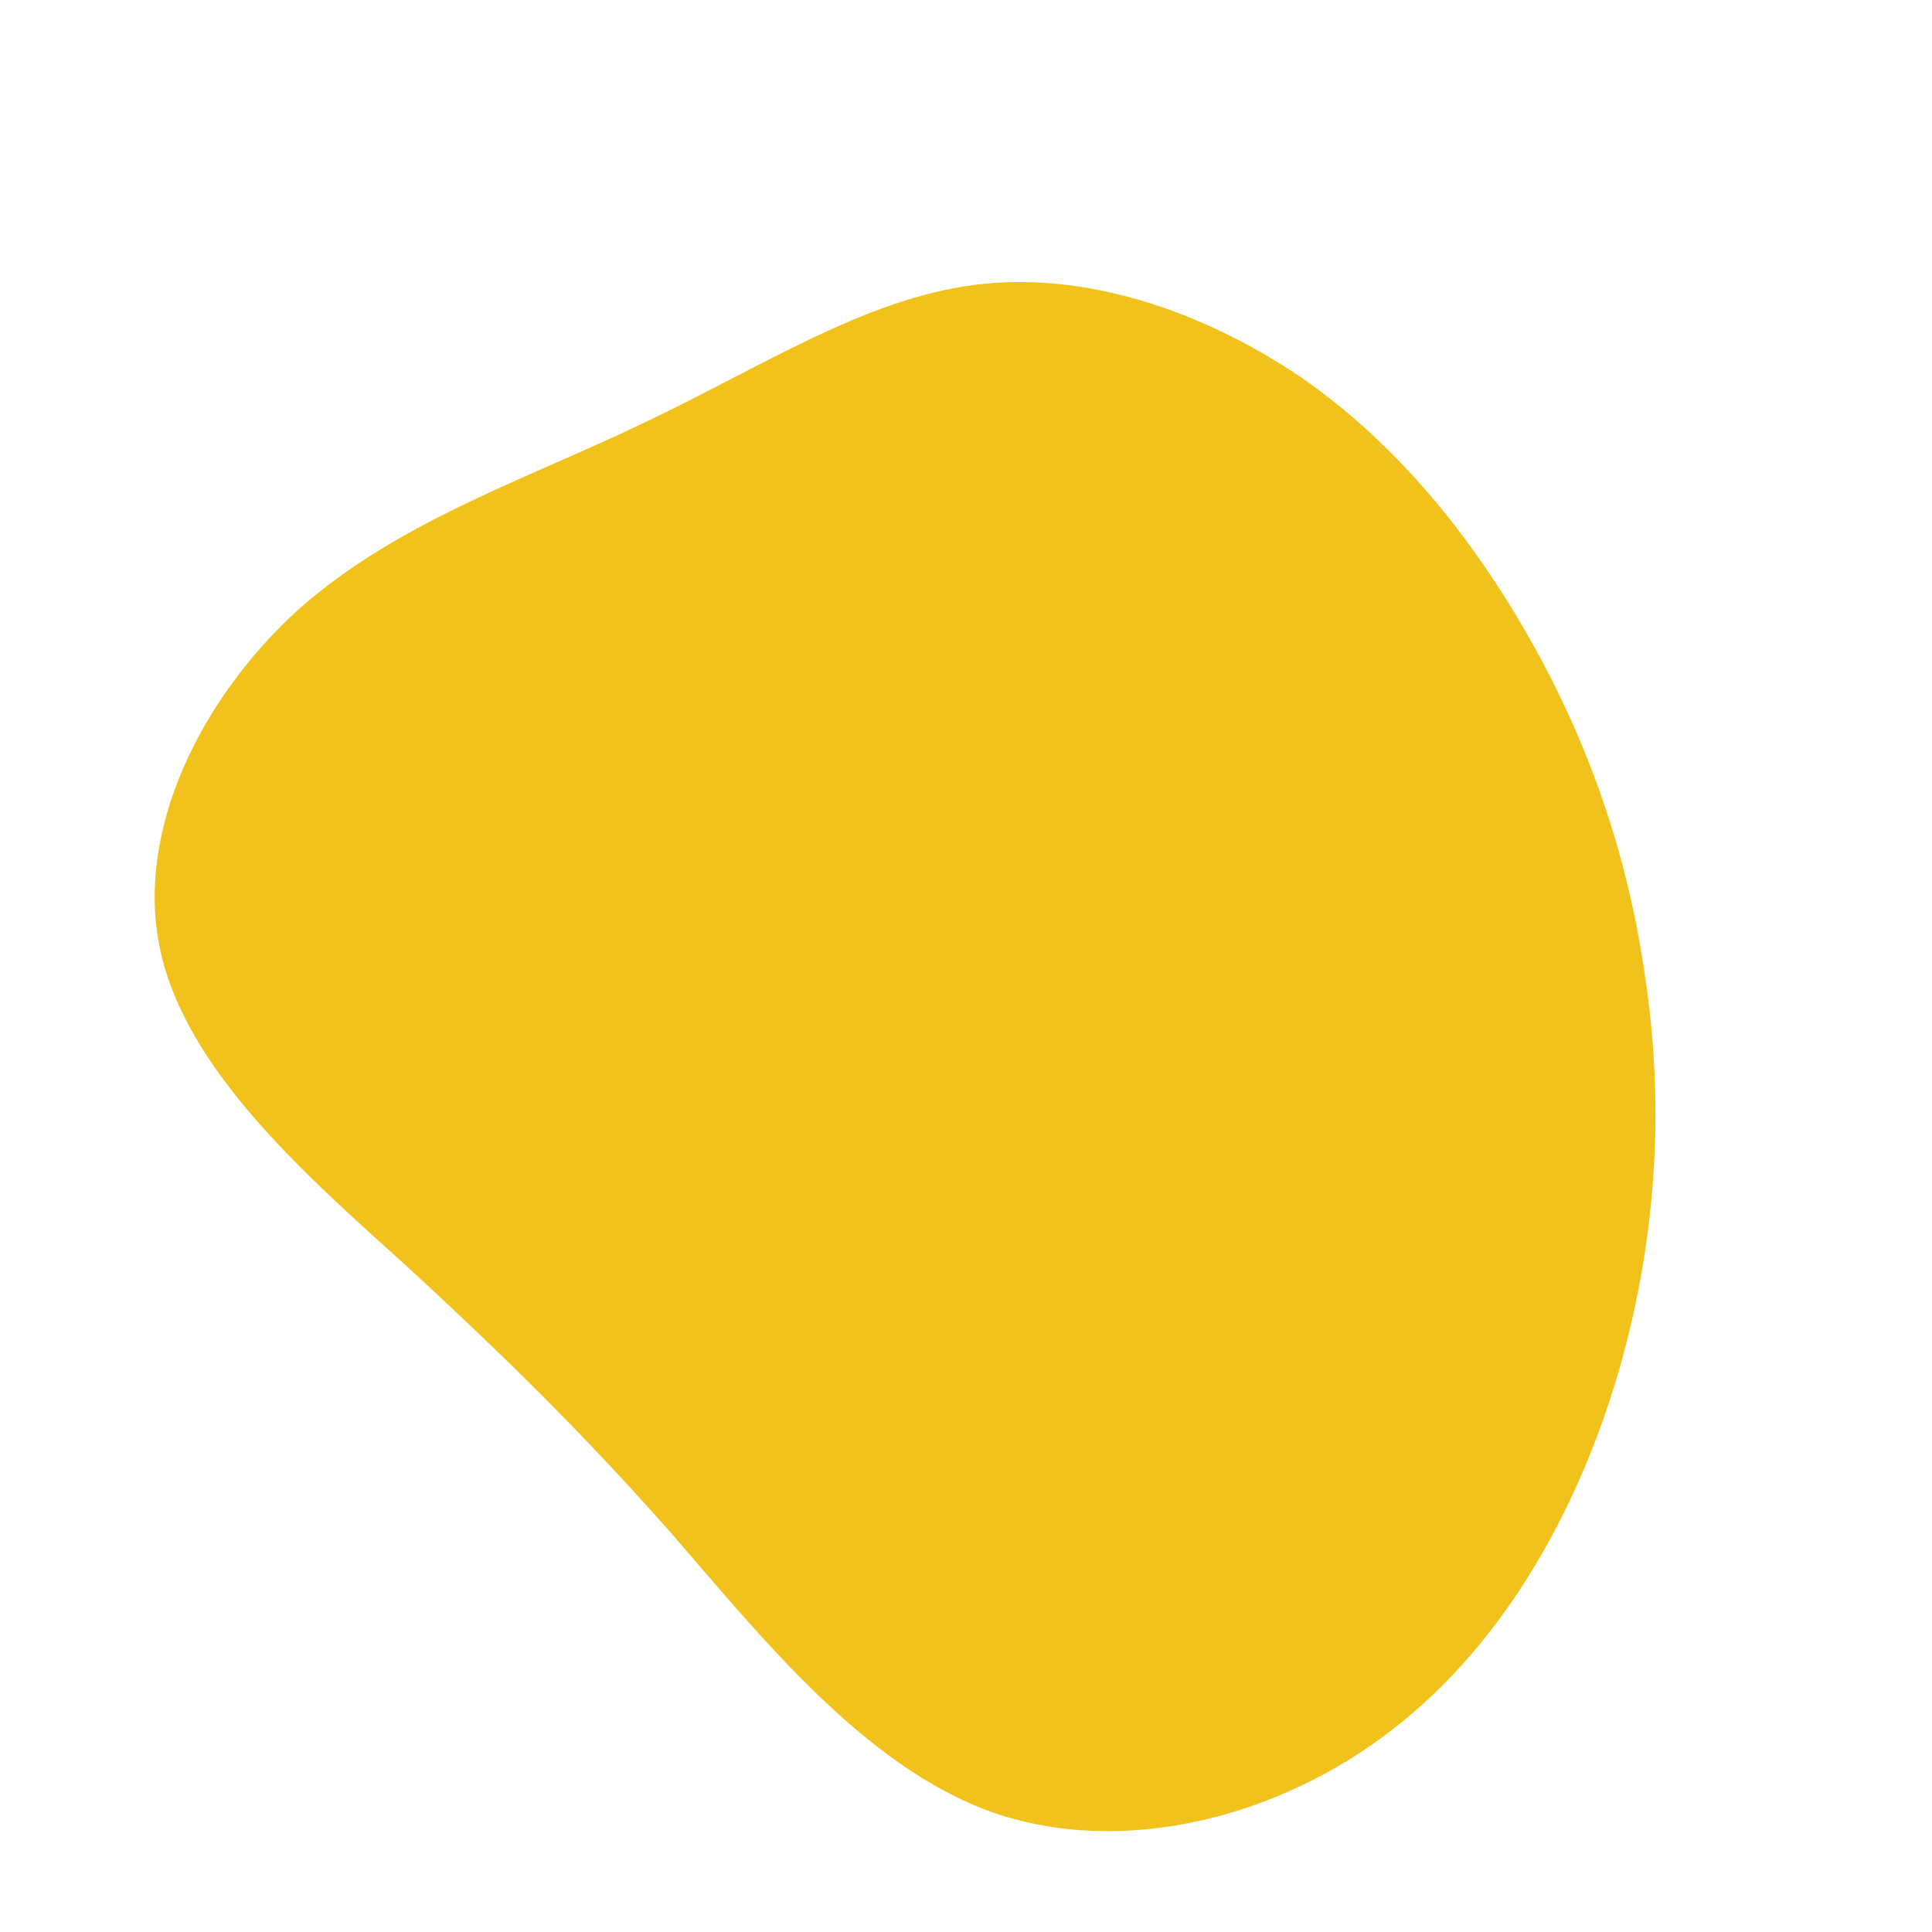
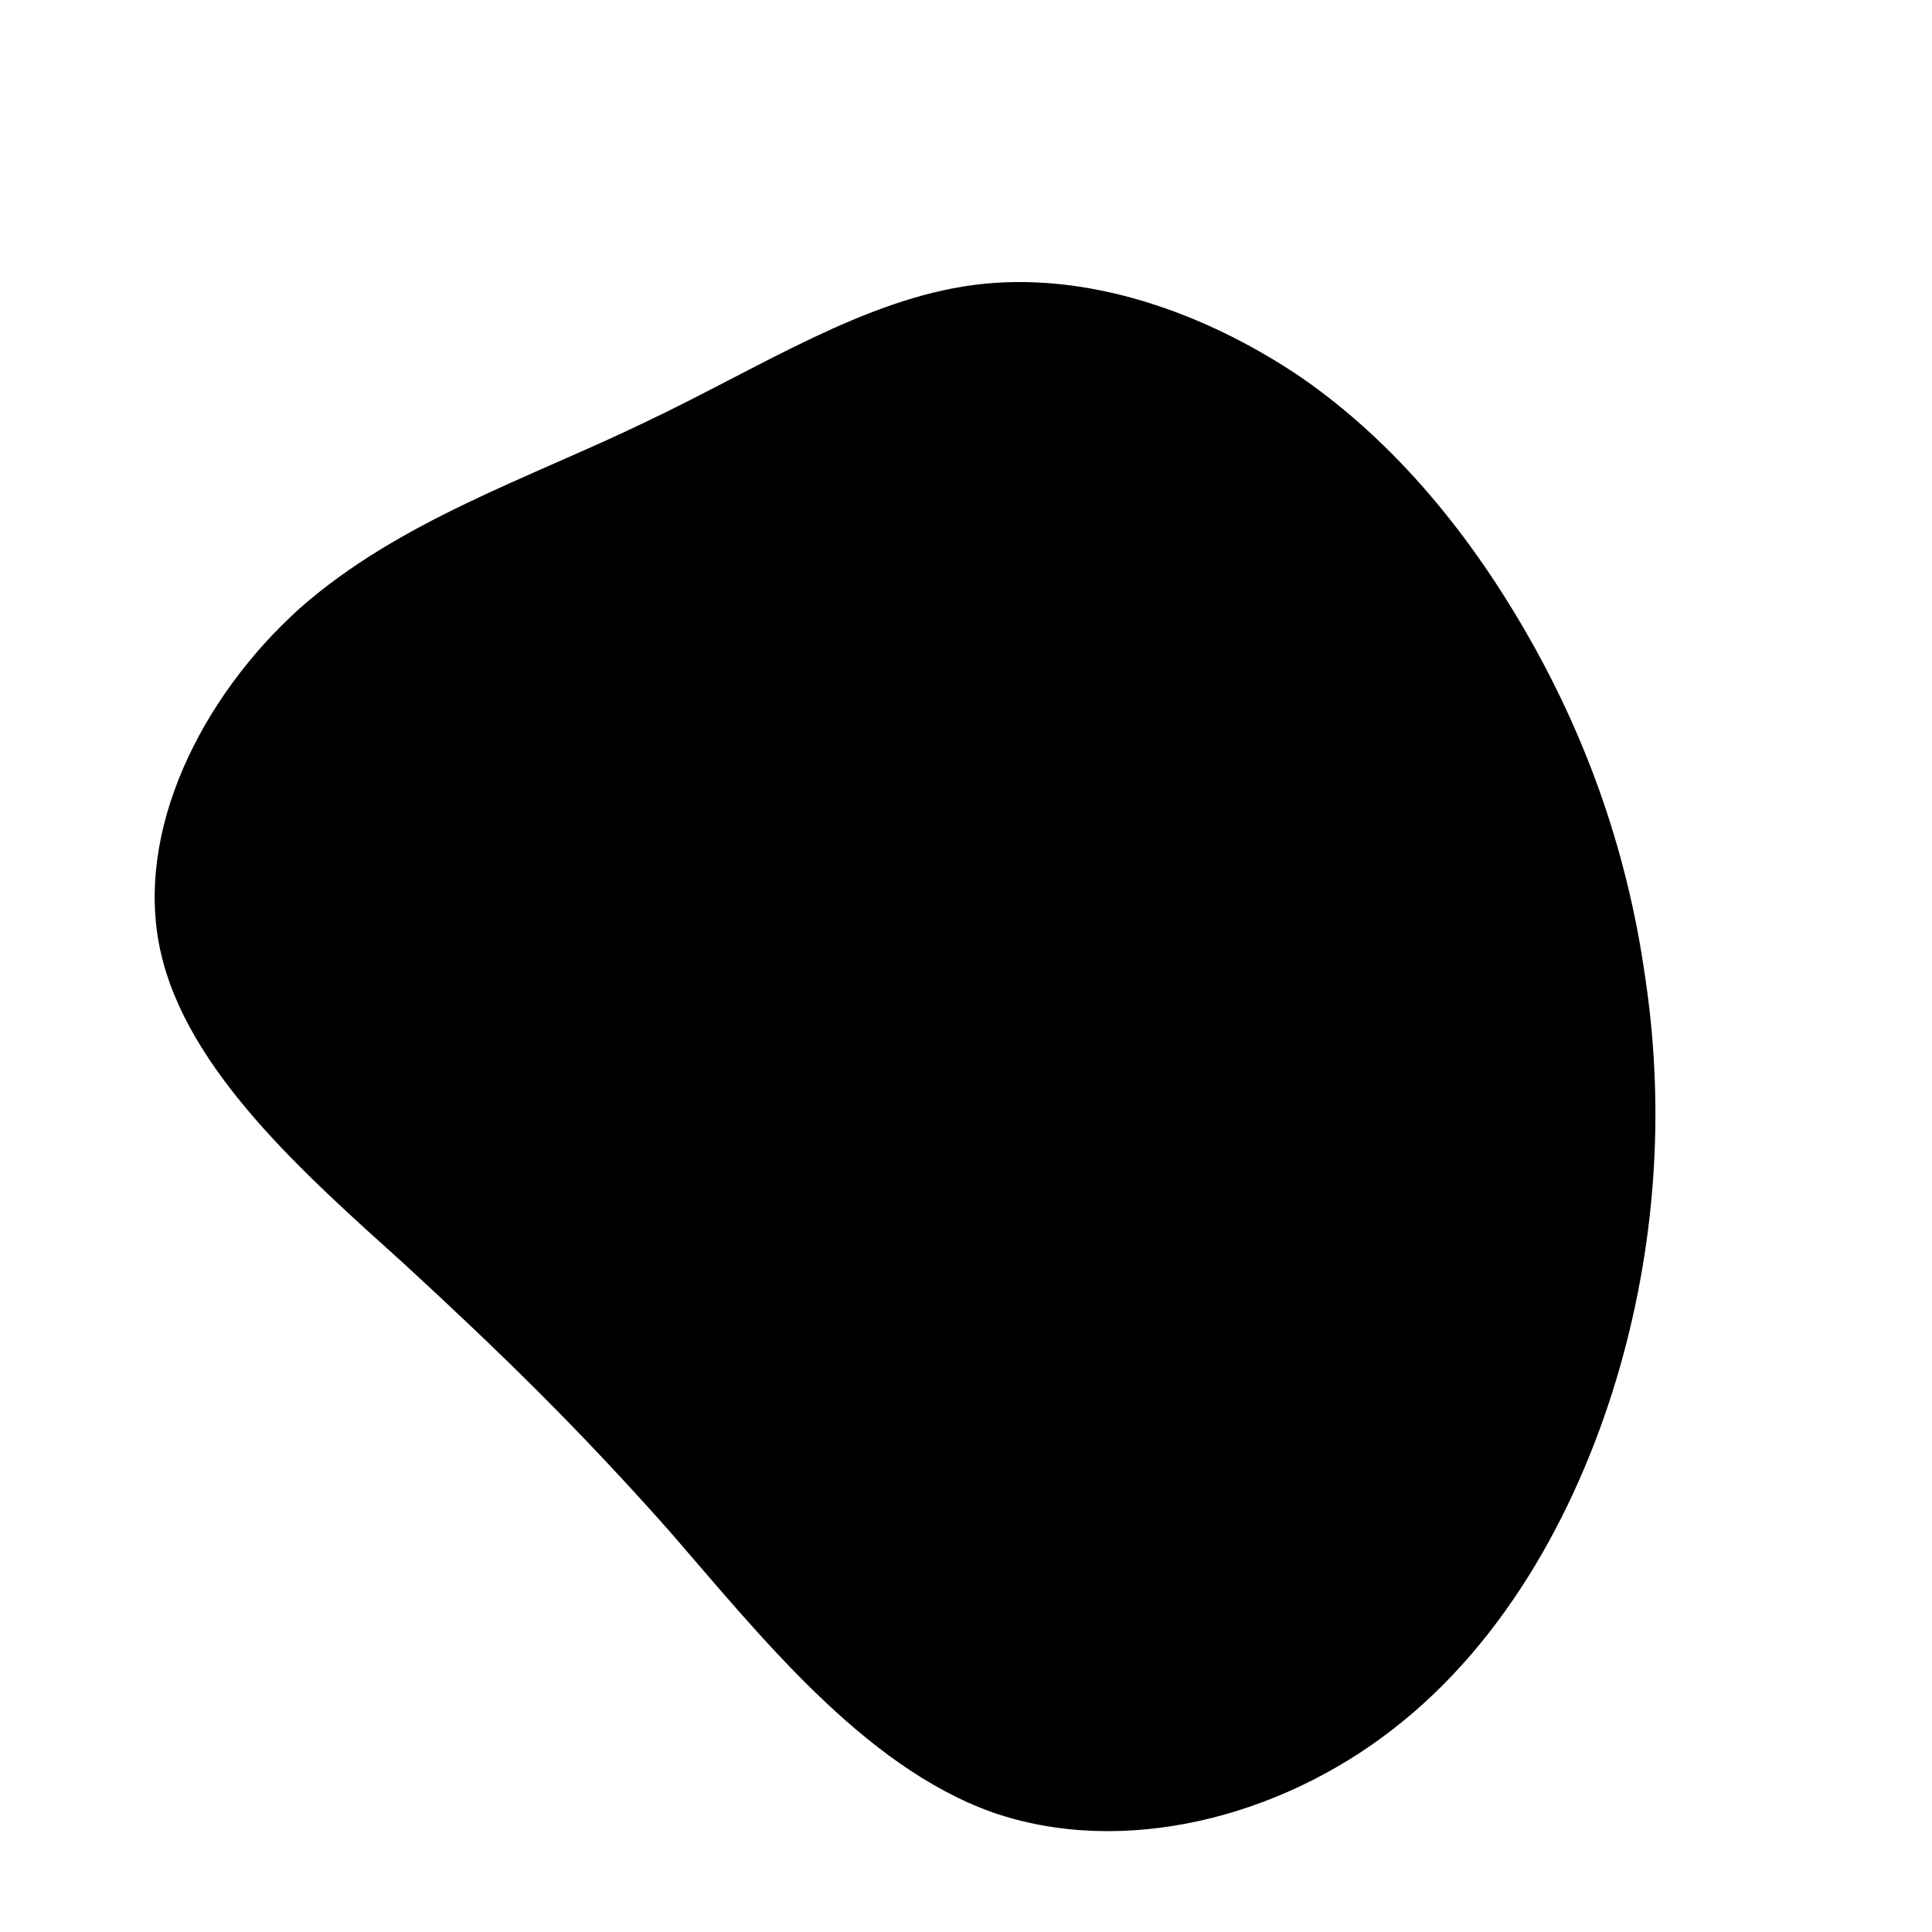
<svg xmlns="http://www.w3.org/2000/svg" viewBox="0 0 200 200">
-   <path fill="#F1C21B" d="M34.6,-61C44.6,-54.1,52.4,-44.4,58.4,-33.8C64.4,-23.2,68.5,-11.6,70.3,1.1C72.2,13.7,71.7,27.4,67.7,41.5C63.7,55.5,56.1,69.8,44.2,79C32.4,88.2,16.2,92.3,2.7,87.6C-10.7,82.8,-21.4,69.2,-30.7,58.5C-40.1,47.9,-48.1,40.1,-58.2,30.8C-68.4,21.6,-80.7,10.8,-83.4,-1.6C-86.1,-13.9,-79.2,-27.8,-69,-37C-58.7,-46.1,-45.2,-50.5,-33.2,-56.3C-21.2,-62,-10.6,-69,0.8,-70.5C12.3,-72,24.5,-67.8,34.6,-61Z" transform="translate(100 100)" />
+   <path d="M34.6,-61C44.6,-54.1,52.4,-44.4,58.4,-33.8C64.4,-23.2,68.5,-11.6,70.3,1.1C72.2,13.7,71.7,27.4,67.7,41.5C63.7,55.5,56.1,69.8,44.2,79C32.4,88.2,16.2,92.3,2.7,87.6C-10.7,82.8,-21.4,69.2,-30.7,58.5C-40.1,47.9,-48.1,40.1,-58.2,30.8C-68.4,21.6,-80.7,10.8,-83.4,-1.6C-86.1,-13.9,-79.2,-27.8,-69,-37C-58.7,-46.1,-45.2,-50.5,-33.2,-56.3C-21.2,-62,-10.6,-69,0.8,-70.5C12.3,-72,24.5,-67.8,34.6,-61Z" transform="translate(100 100)" />
</svg>
